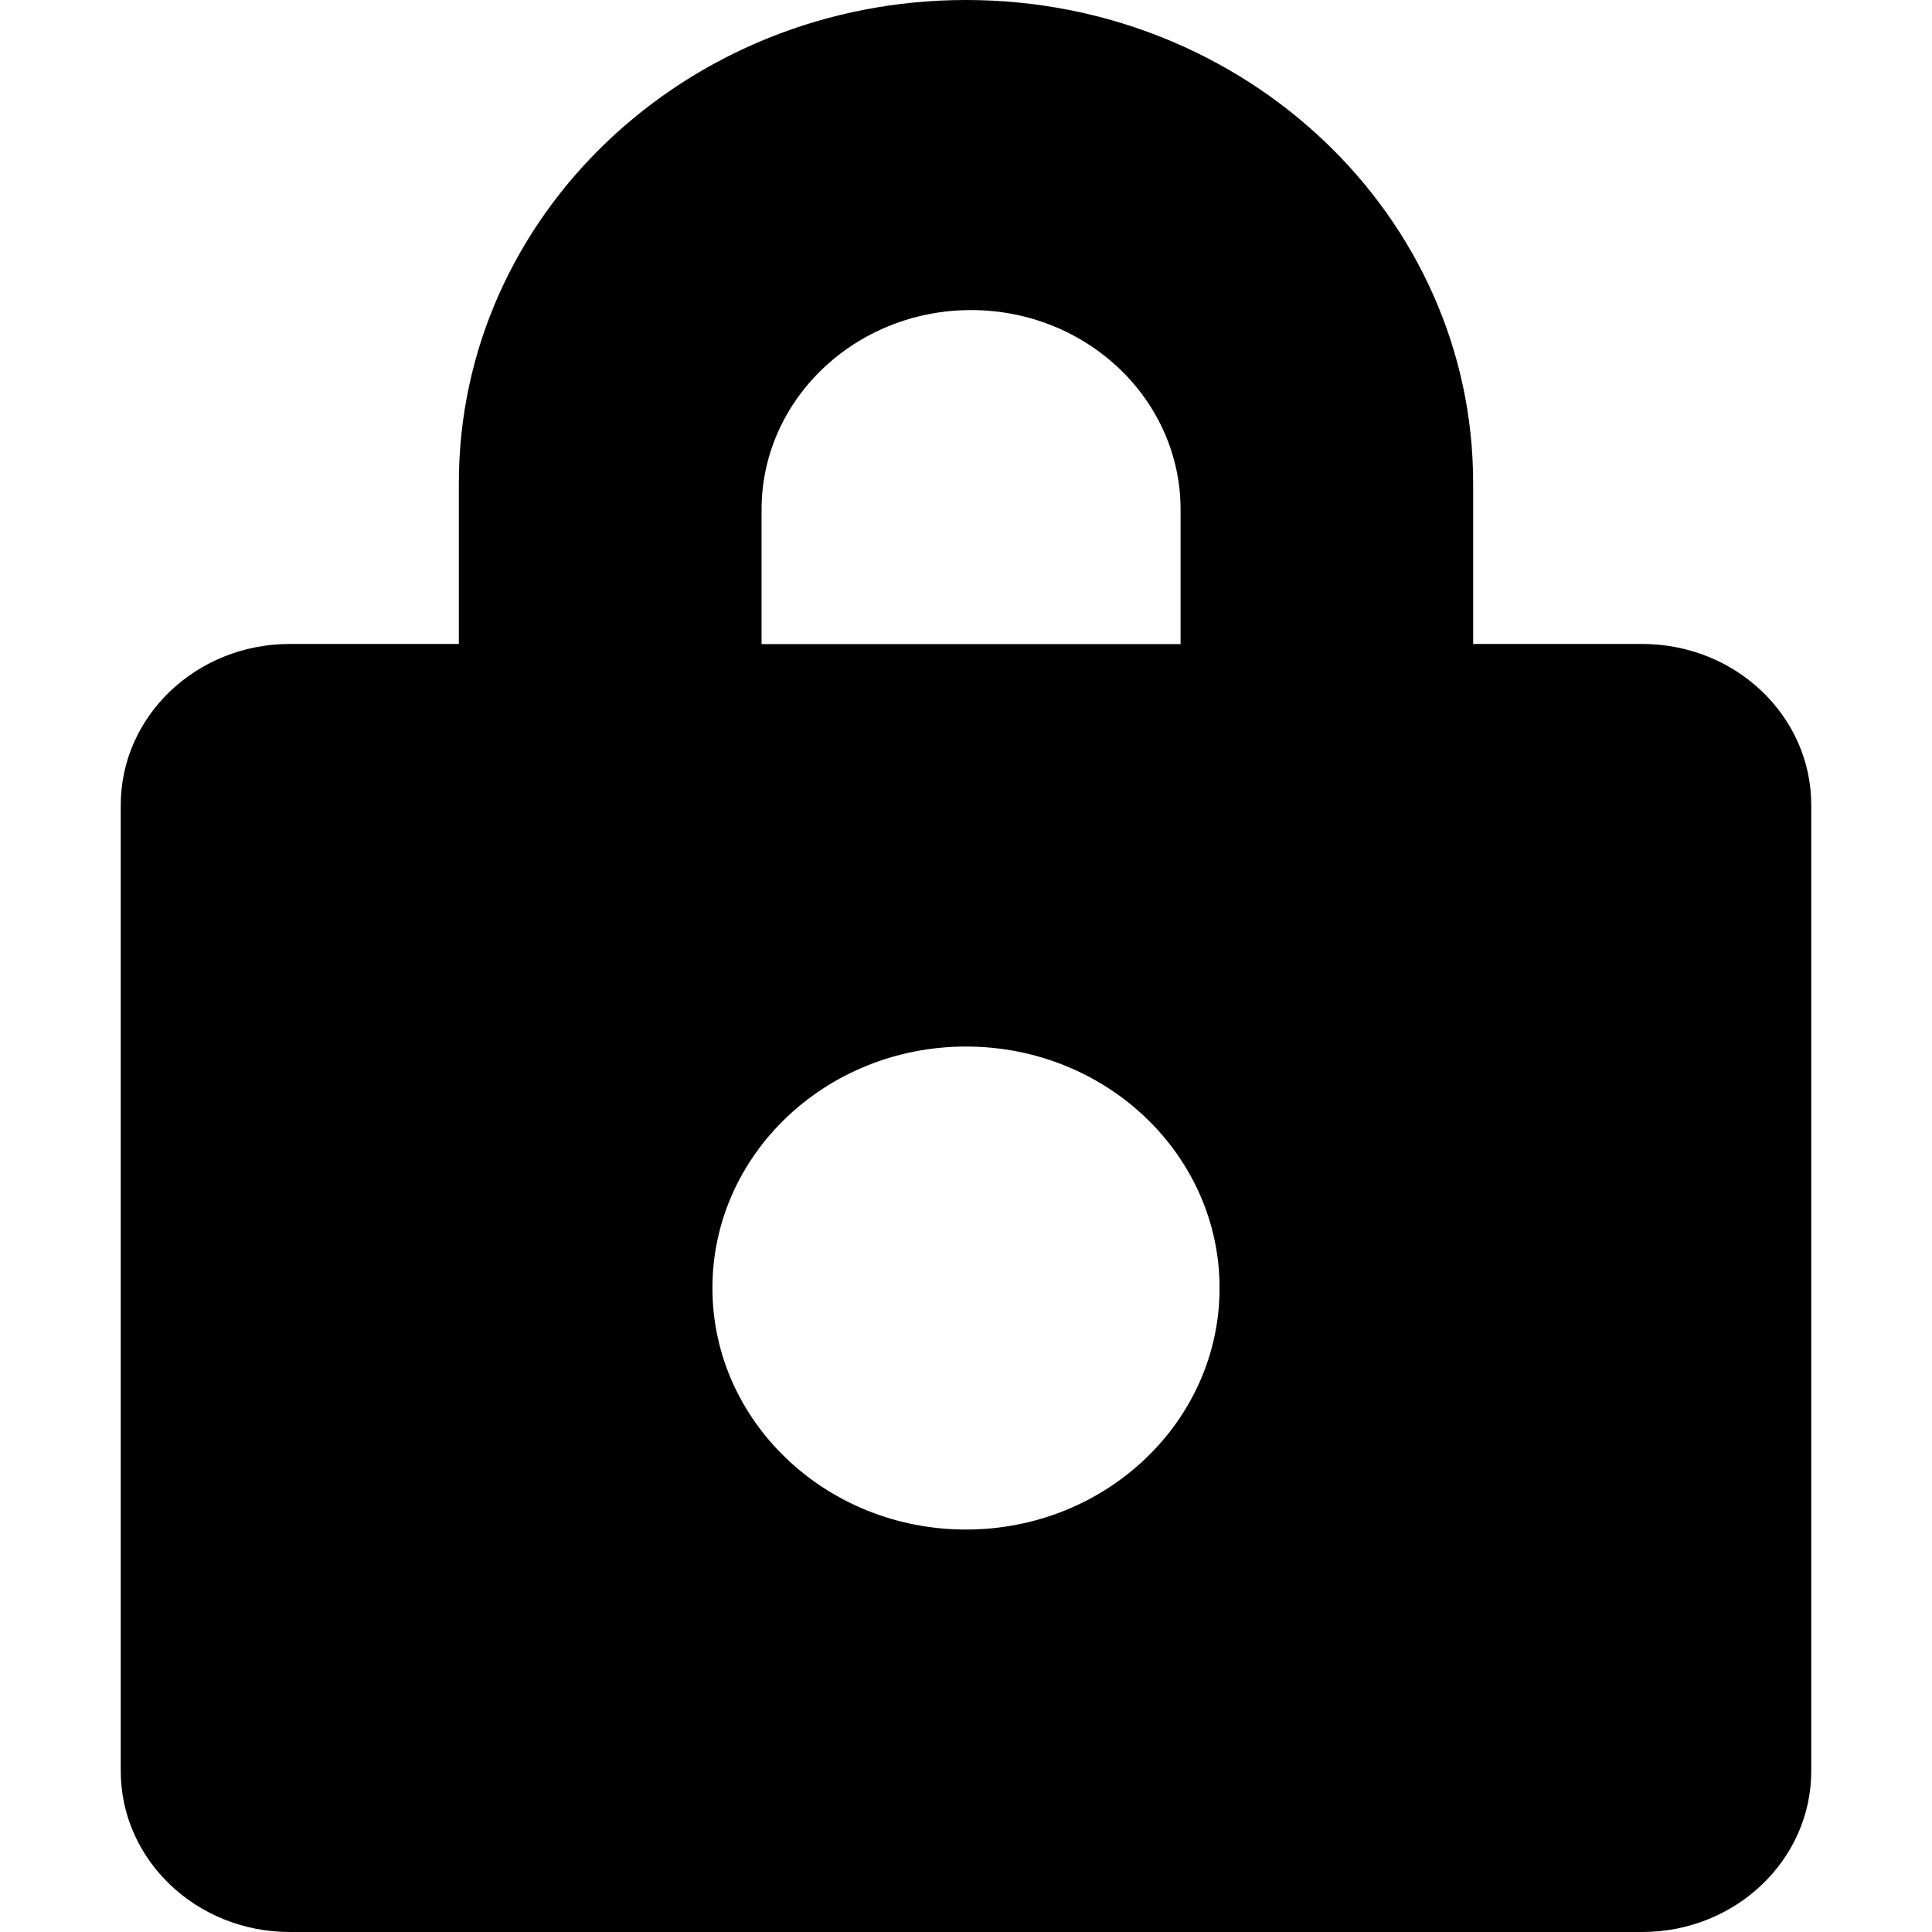
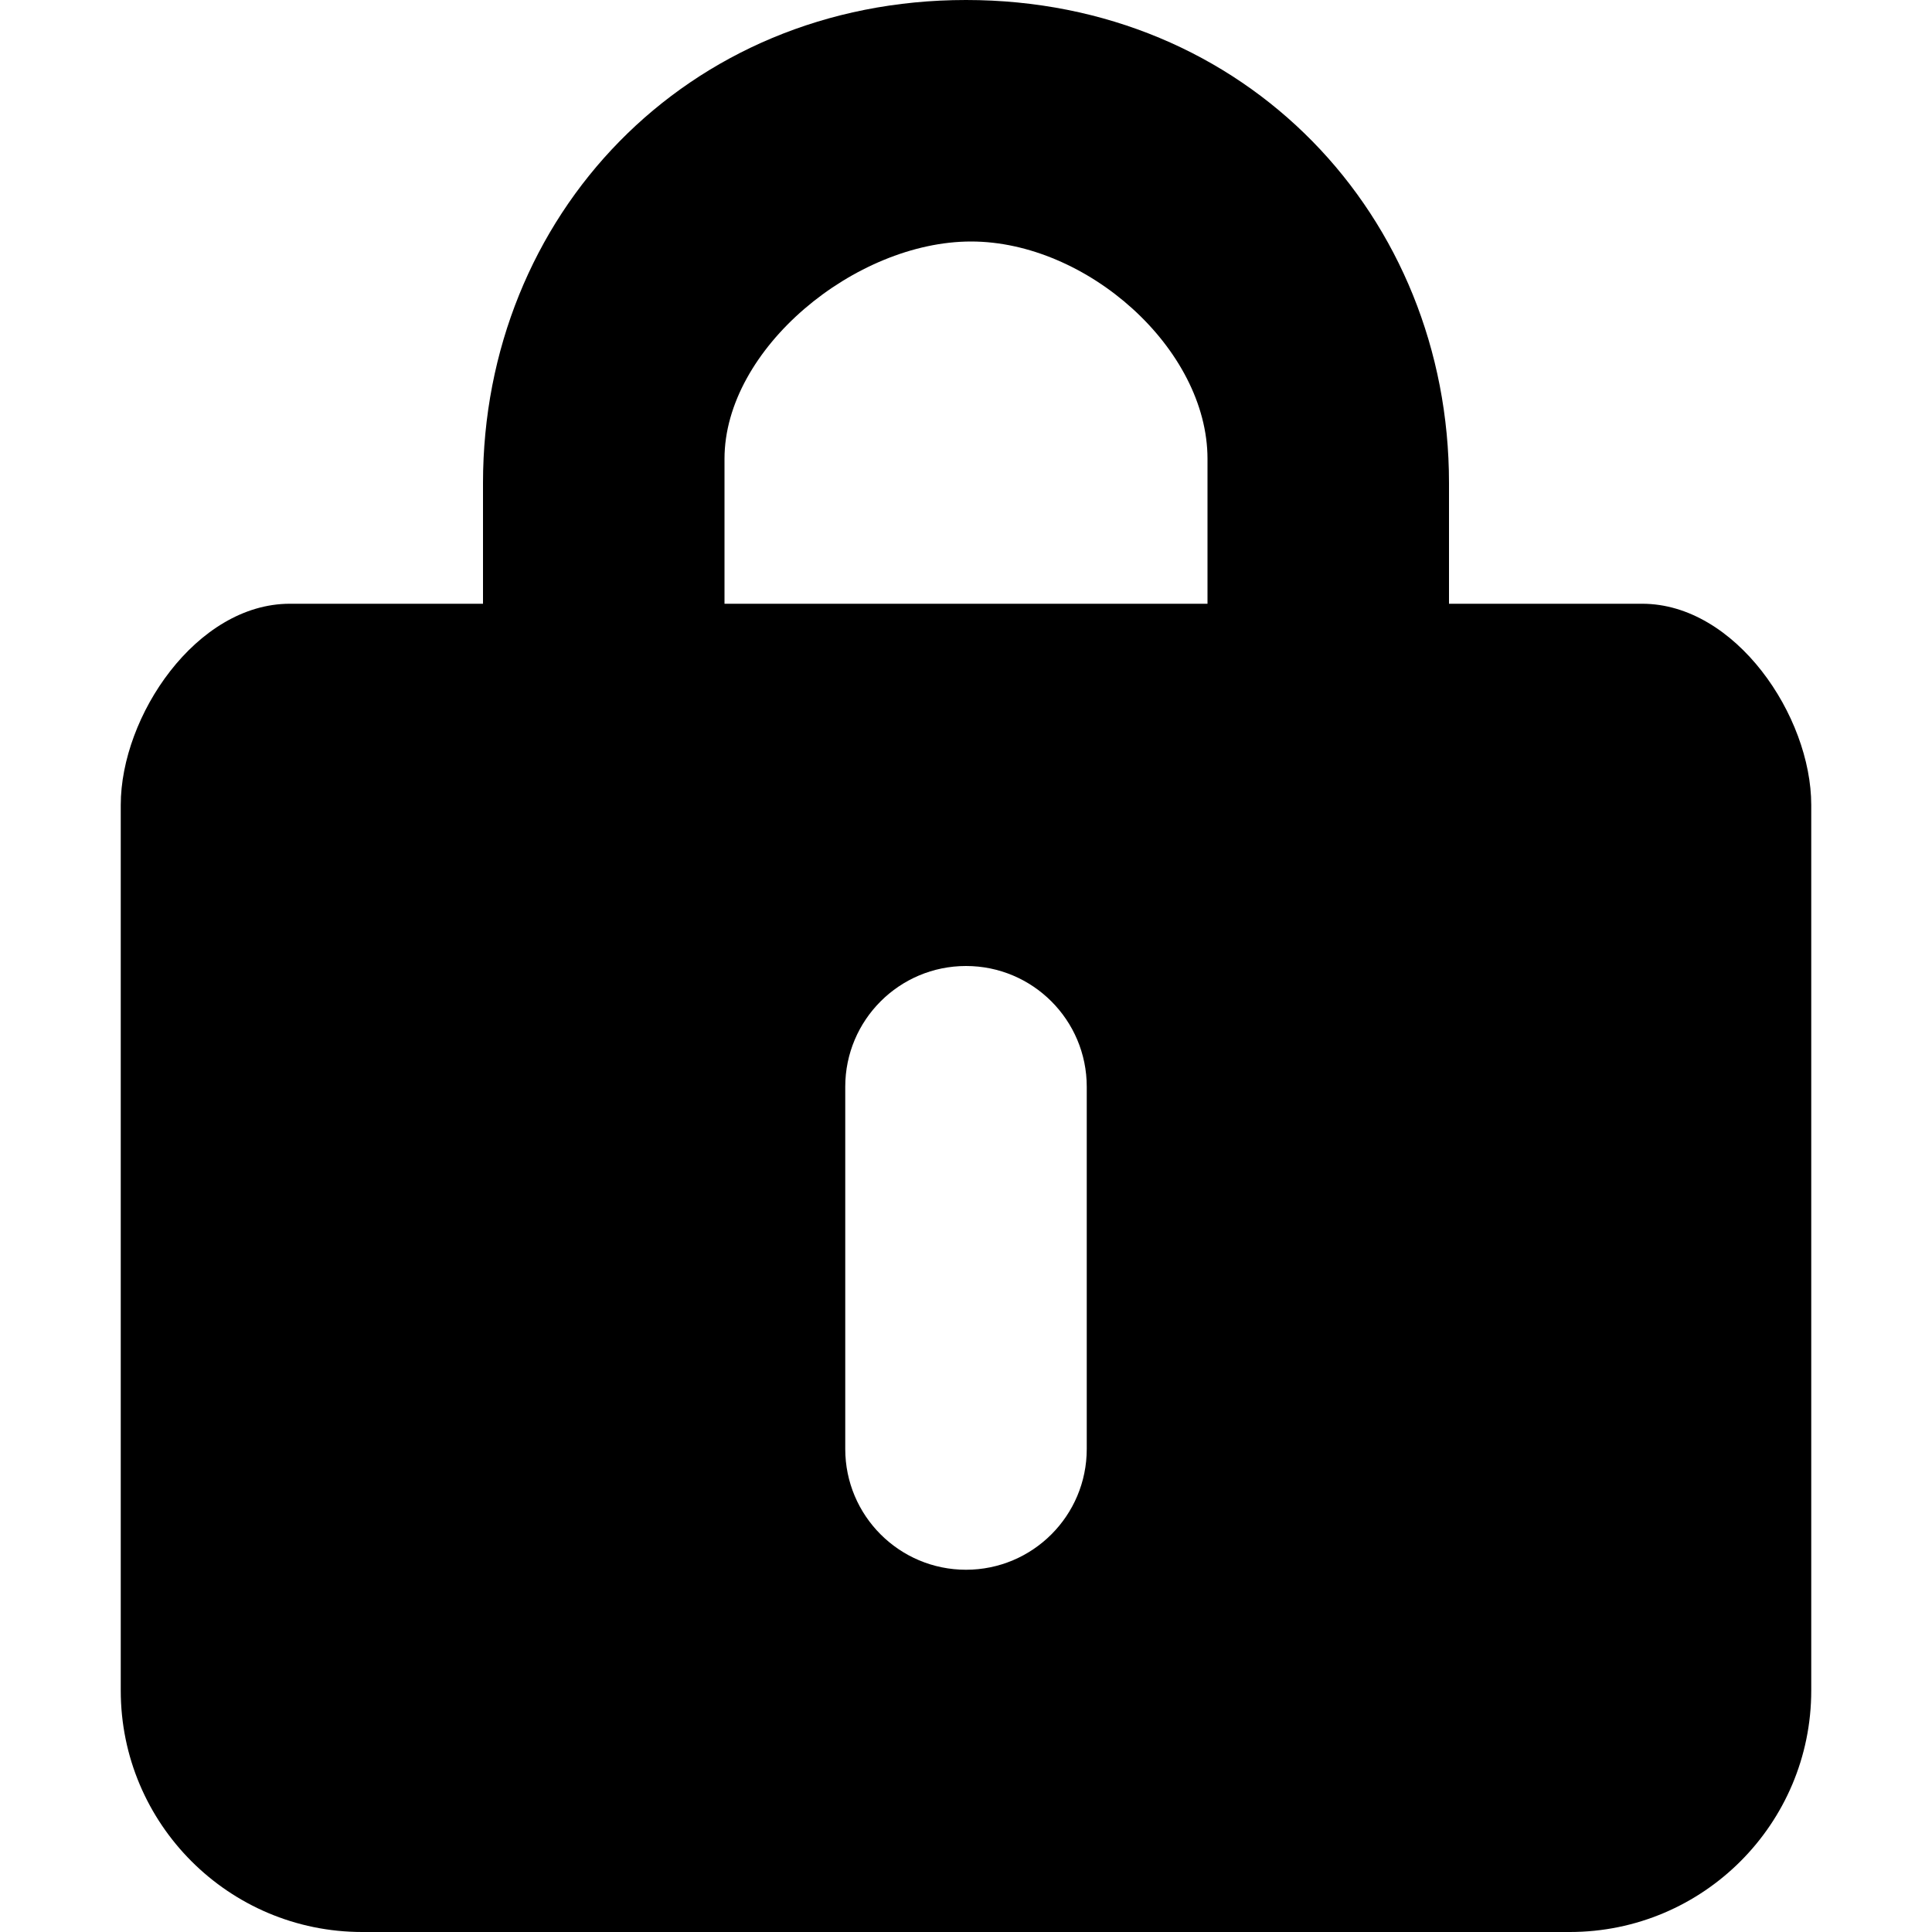
<svg xmlns="http://www.w3.org/2000/svg" width="16" height="16" viewBox="0 0 16 16">
-   <path fill="#000" fill-rule="nonzero" d="M12.2 5.333h1.4c.773 0 1.4.597 1.4 1.334v8c0 .736-.627 1.333-1.4 1.333H2.4c-.773 0-1.4-.597-1.4-1.333v-8c0-.737.627-1.334 1.4-1.334h1.4V4c0-2.21 1.88-4 4.2-4 2.32 0 4.2 1.79 4.2 4v1.333zm-6.3 5.334c0 1.104.94 2 2.1 2 1.16 0 2.1-.896 2.1-2 0-1.105-.94-2-2.1-2-1.16 0-2.1.895-2.1 2zm3.877-5.334V4.22c0-.912-.777-1.652-1.735-1.652-.958 0-1.735.74-1.735 1.652v1.114h3.47z" />
+   <path fill="#000" fill-rule="nonzero" d="M12 5h1.6c.773 0 1.4.93 1.4 1.667V14a2 2 0 0 1-2 2H3a2 2 0 0 1-2-2V6.667C1 5.93 1.627 5 2.4 5H4V4c0-2.21 1.68-4 4-4 2.32 0 4 1.79 4 4v1zm-2 0V3.8C10 2.887 9 2 8.042 2S6 2.887 6 3.8V5h4zM8 8a1 1 0 0 0-1 1v3a1 1 0 0 0 2 0V9a1 1 0 0 0-1-1z" />
</svg>
